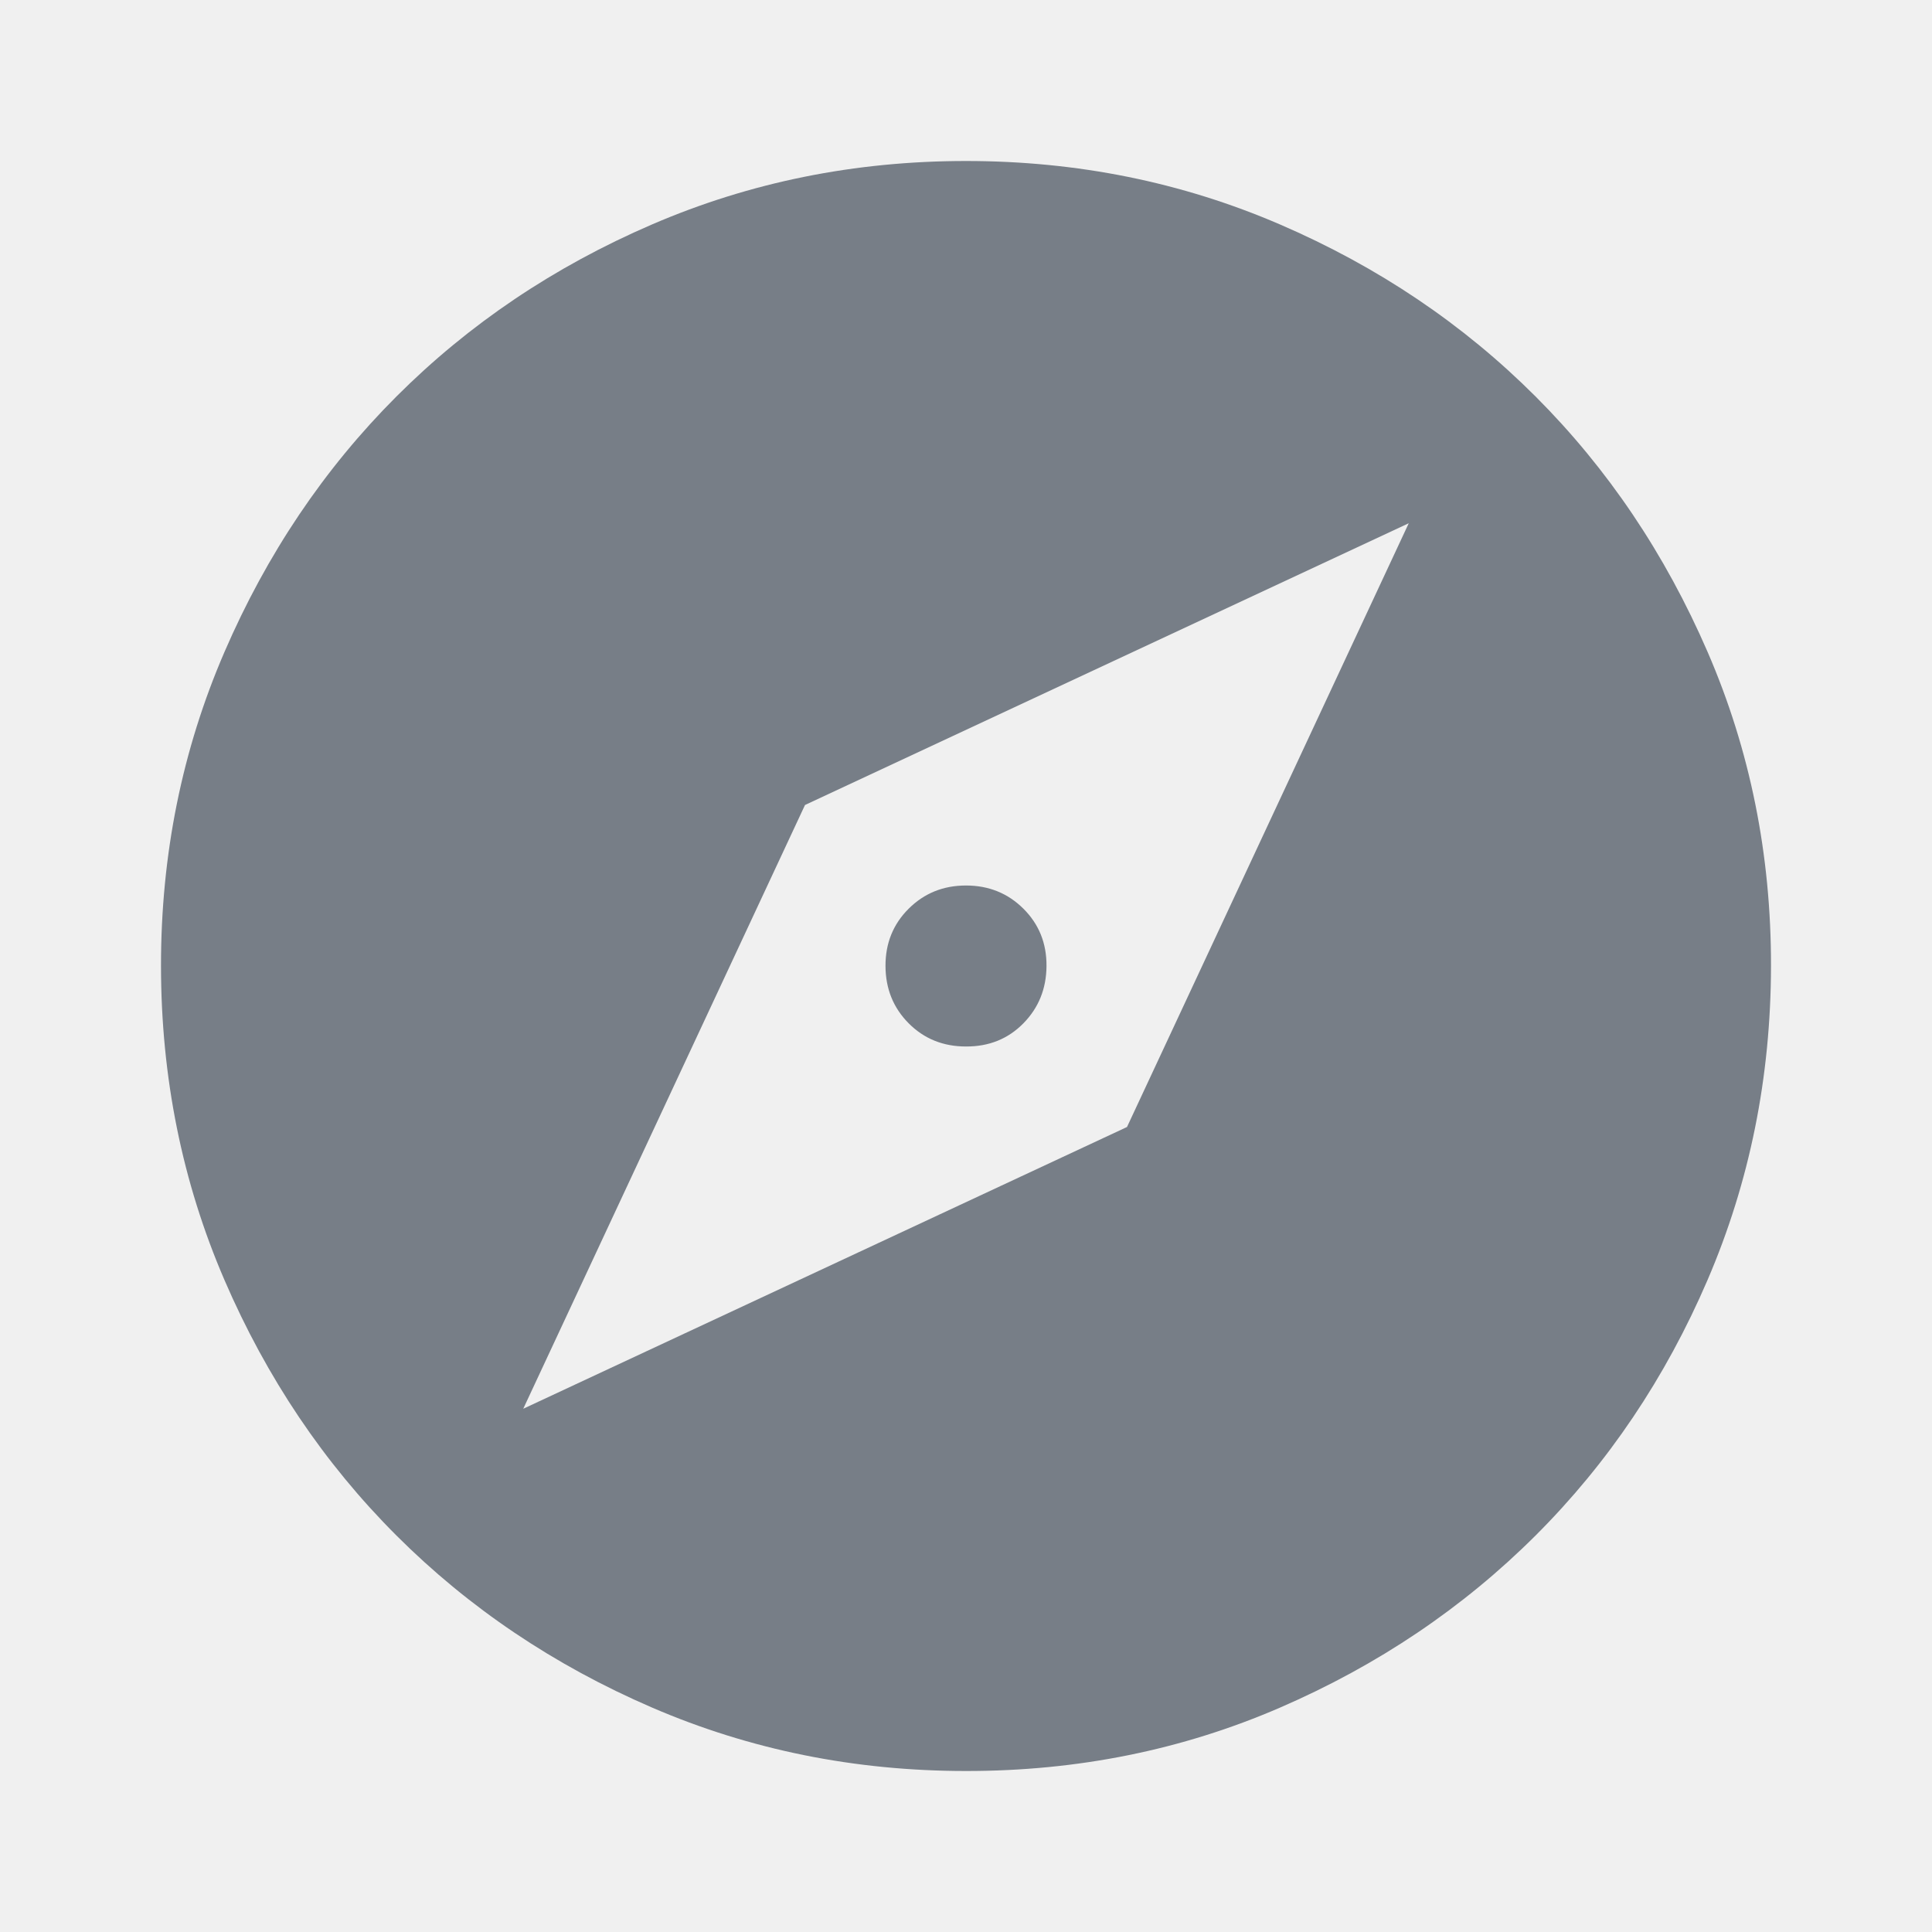
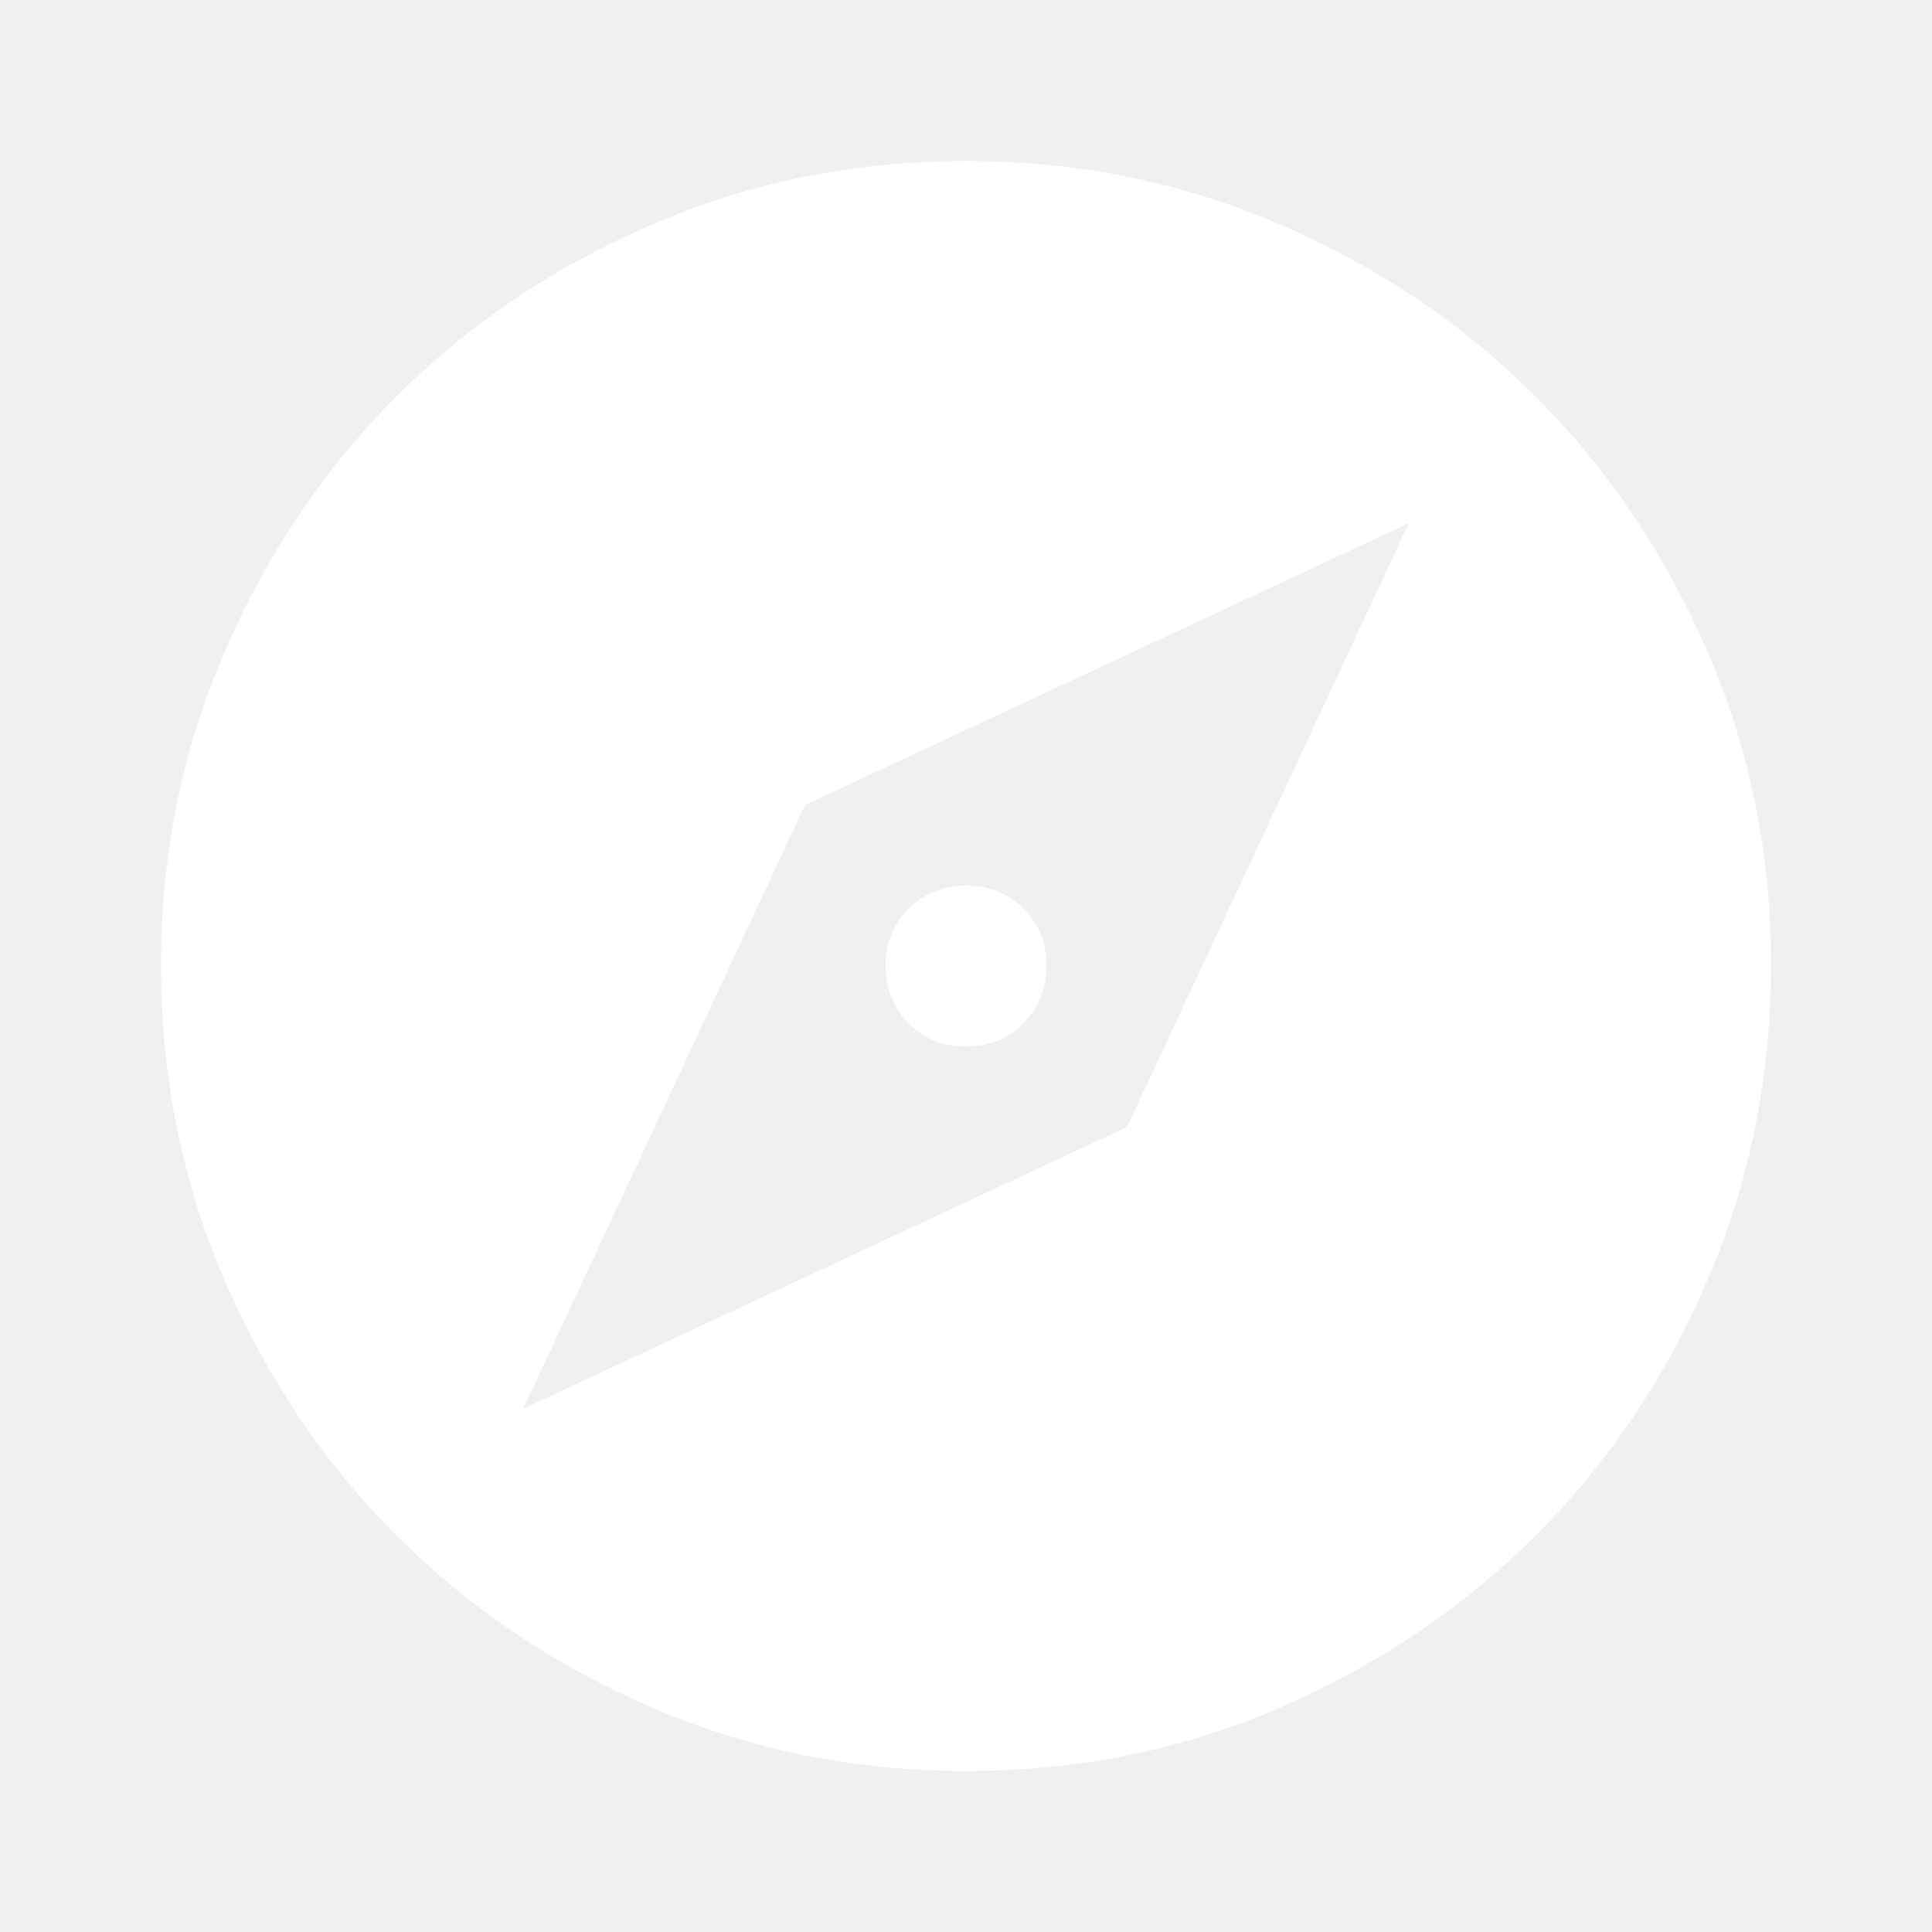
<svg xmlns="http://www.w3.org/2000/svg" width="24" height="24" viewBox="0 0 24 24" fill="none">
-   <path d="M6.5 17.5L14 14L17.5 6.5L10 10L6.5 17.5ZM12 13C11.717 13 11.479 12.904 11.288 12.712C11.097 12.52 11.001 12.283 11 12C10.999 11.717 11.095 11.48 11.288 11.288C11.481 11.096 11.718 11 12 11C12.282 11 12.52 11.096 12.713 11.288C12.906 11.48 13.002 11.717 13 12C12.998 12.283 12.902 12.52 12.712 12.713C12.522 12.906 12.285 13.001 12 13ZM12 22C10.617 22 9.317 21.737 8.1 21.212C6.883 20.687 5.825 19.974 4.925 19.075C4.025 18.176 3.313 17.117 2.788 15.9C2.263 14.683 2.001 13.383 2 12C1.999 10.617 2.262 9.317 2.788 8.1C3.314 6.883 4.026 5.824 4.925 4.925C5.824 4.026 6.882 3.313 8.1 2.788C9.318 2.263 10.618 2 12 2C13.382 2 14.682 2.263 15.9 2.788C17.118 3.313 18.176 4.026 19.075 4.925C19.974 5.824 20.686 6.883 21.213 8.1C21.74 9.317 22.002 10.617 22 12C21.998 13.383 21.735 14.683 21.212 15.9C20.689 17.117 19.976 18.176 19.075 19.075C18.174 19.974 17.115 20.687 15.9 21.213C14.685 21.739 13.385 22.001 12 22Z" fill="#777E87" />
+   <path d="M6.5 17.5L14 14L17.5 6.5L10 10L6.5 17.5ZM12 13C11.717 13 11.479 12.904 11.288 12.712C11.097 12.52 11.001 12.283 11 12C10.999 11.717 11.095 11.48 11.288 11.288C11.481 11.096 11.718 11 12 11C12.282 11 12.52 11.096 12.713 11.288C12.906 11.48 13.002 11.717 13 12C12.998 12.283 12.902 12.52 12.712 12.713C12.522 12.906 12.285 13.001 12 13ZM12 22C10.617 22 9.317 21.737 8.1 21.212C6.883 20.687 5.825 19.974 4.925 19.075C4.025 18.176 3.313 17.117 2.788 15.9C2.263 14.683 2.001 13.383 2 12C1.999 10.617 2.262 9.317 2.788 8.1C3.314 6.883 4.026 5.824 4.925 4.925C5.824 4.026 6.882 3.313 8.1 2.788C9.318 2.263 10.618 2 12 2C13.382 2 14.682 2.263 15.9 2.788C17.118 3.313 18.176 4.026 19.075 4.925C19.974 5.824 20.686 6.883 21.213 8.1C21.74 9.317 22.002 10.617 22 12C21.998 13.383 21.735 14.683 21.212 15.9C20.689 17.117 19.976 18.176 19.075 19.075C18.174 19.974 17.115 20.687 15.9 21.213C14.685 21.739 13.385 22.001 12 22Z" fill="#fff" />
</svg>
